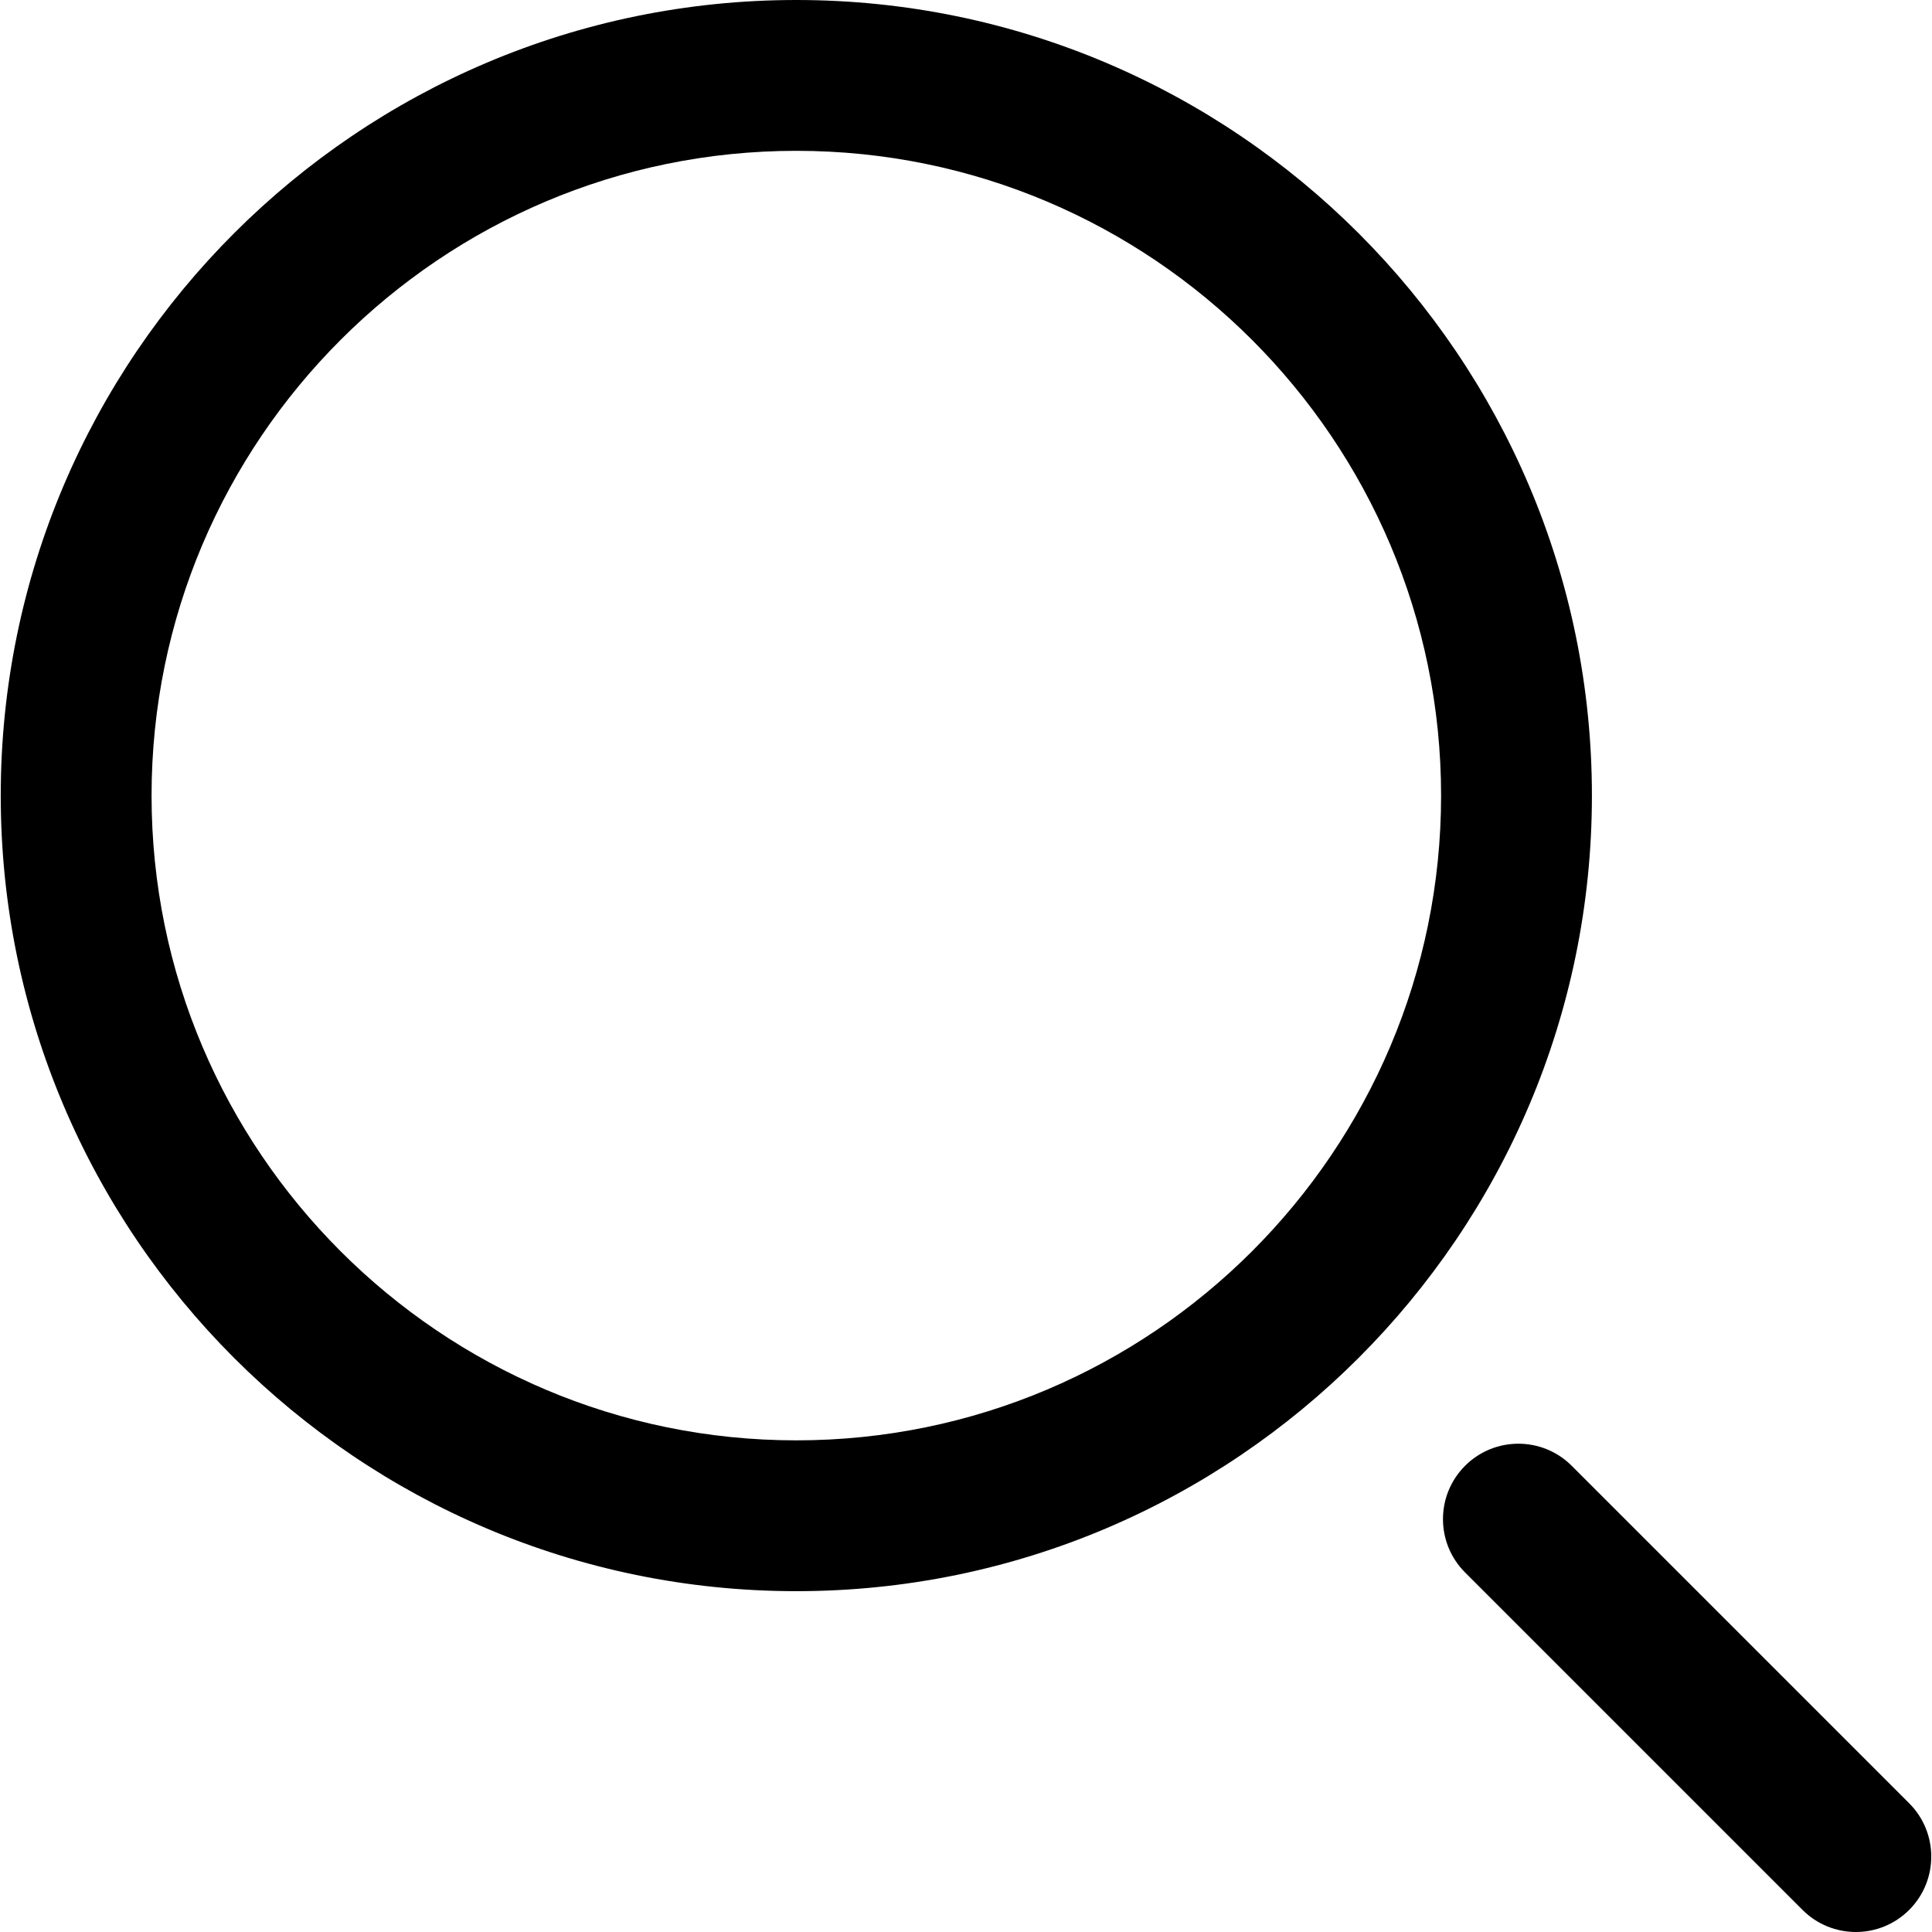
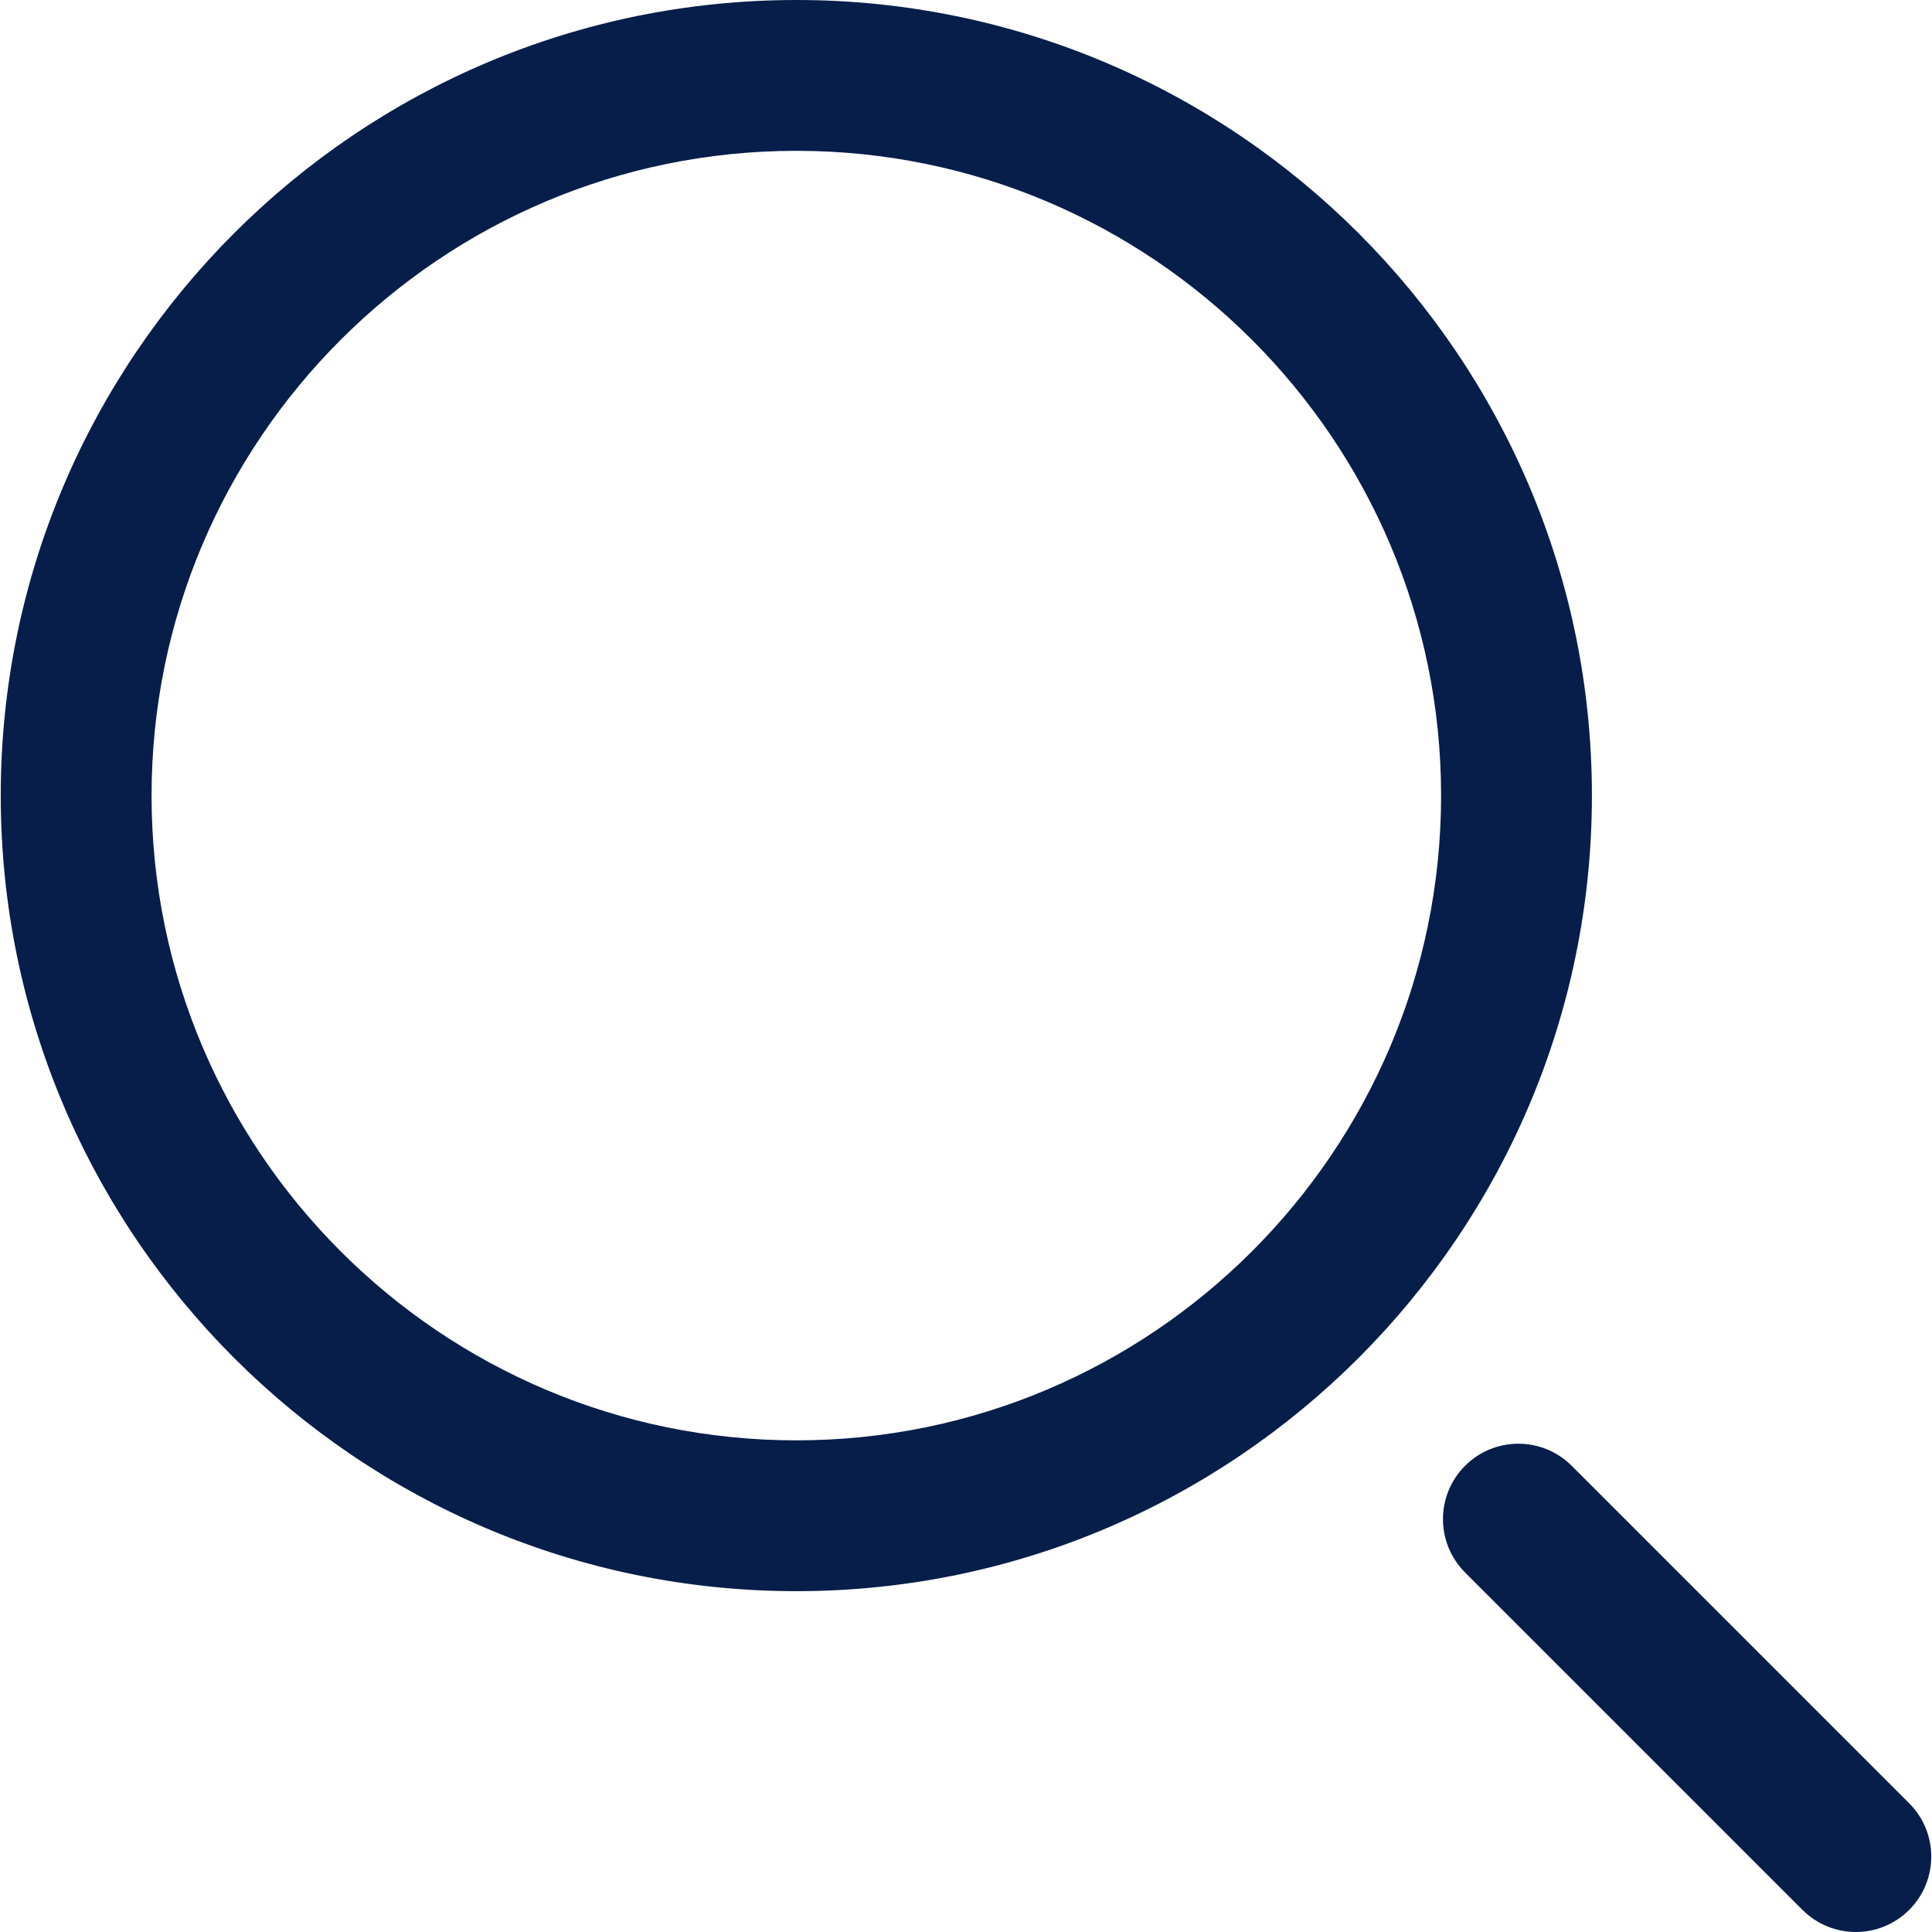
- <svg xmlns="http://www.w3.org/2000/svg" id="Layer_1" enable-background="new 0 0 512.392 512.392" height="512" viewBox="0 0 512.392 512.392" width="512">
+ <svg xmlns="http://www.w3.org/2000/svg" id="Layer_1" fill="#071e4a" enable-background="new 0 0 512.392 512.392" height="512" viewBox="0 0 512.392 512.392" width="512">
  <g>
    <path d="m211.196 422c-116.346 0-211-94.654-211-211s94.654-211 211-211 211 94.654 211 211-94.654 211-211 211zm0-382c-94.29 0-171 76.71-171 171s76.71 171 171 171 171-76.71 171-171-76.71-171-171-171zm295.143 466.534c7.81-7.811 7.81-20.475 0-28.285l-89.5-89.5c-7.811-7.811-20.475-7.811-28.285 0s-7.81 20.475 0 28.285l89.5 89.5c3.905 3.905 9.024 5.857 14.143 5.857s10.236-1.952 14.142-5.857z" />
  </g>
</svg>
